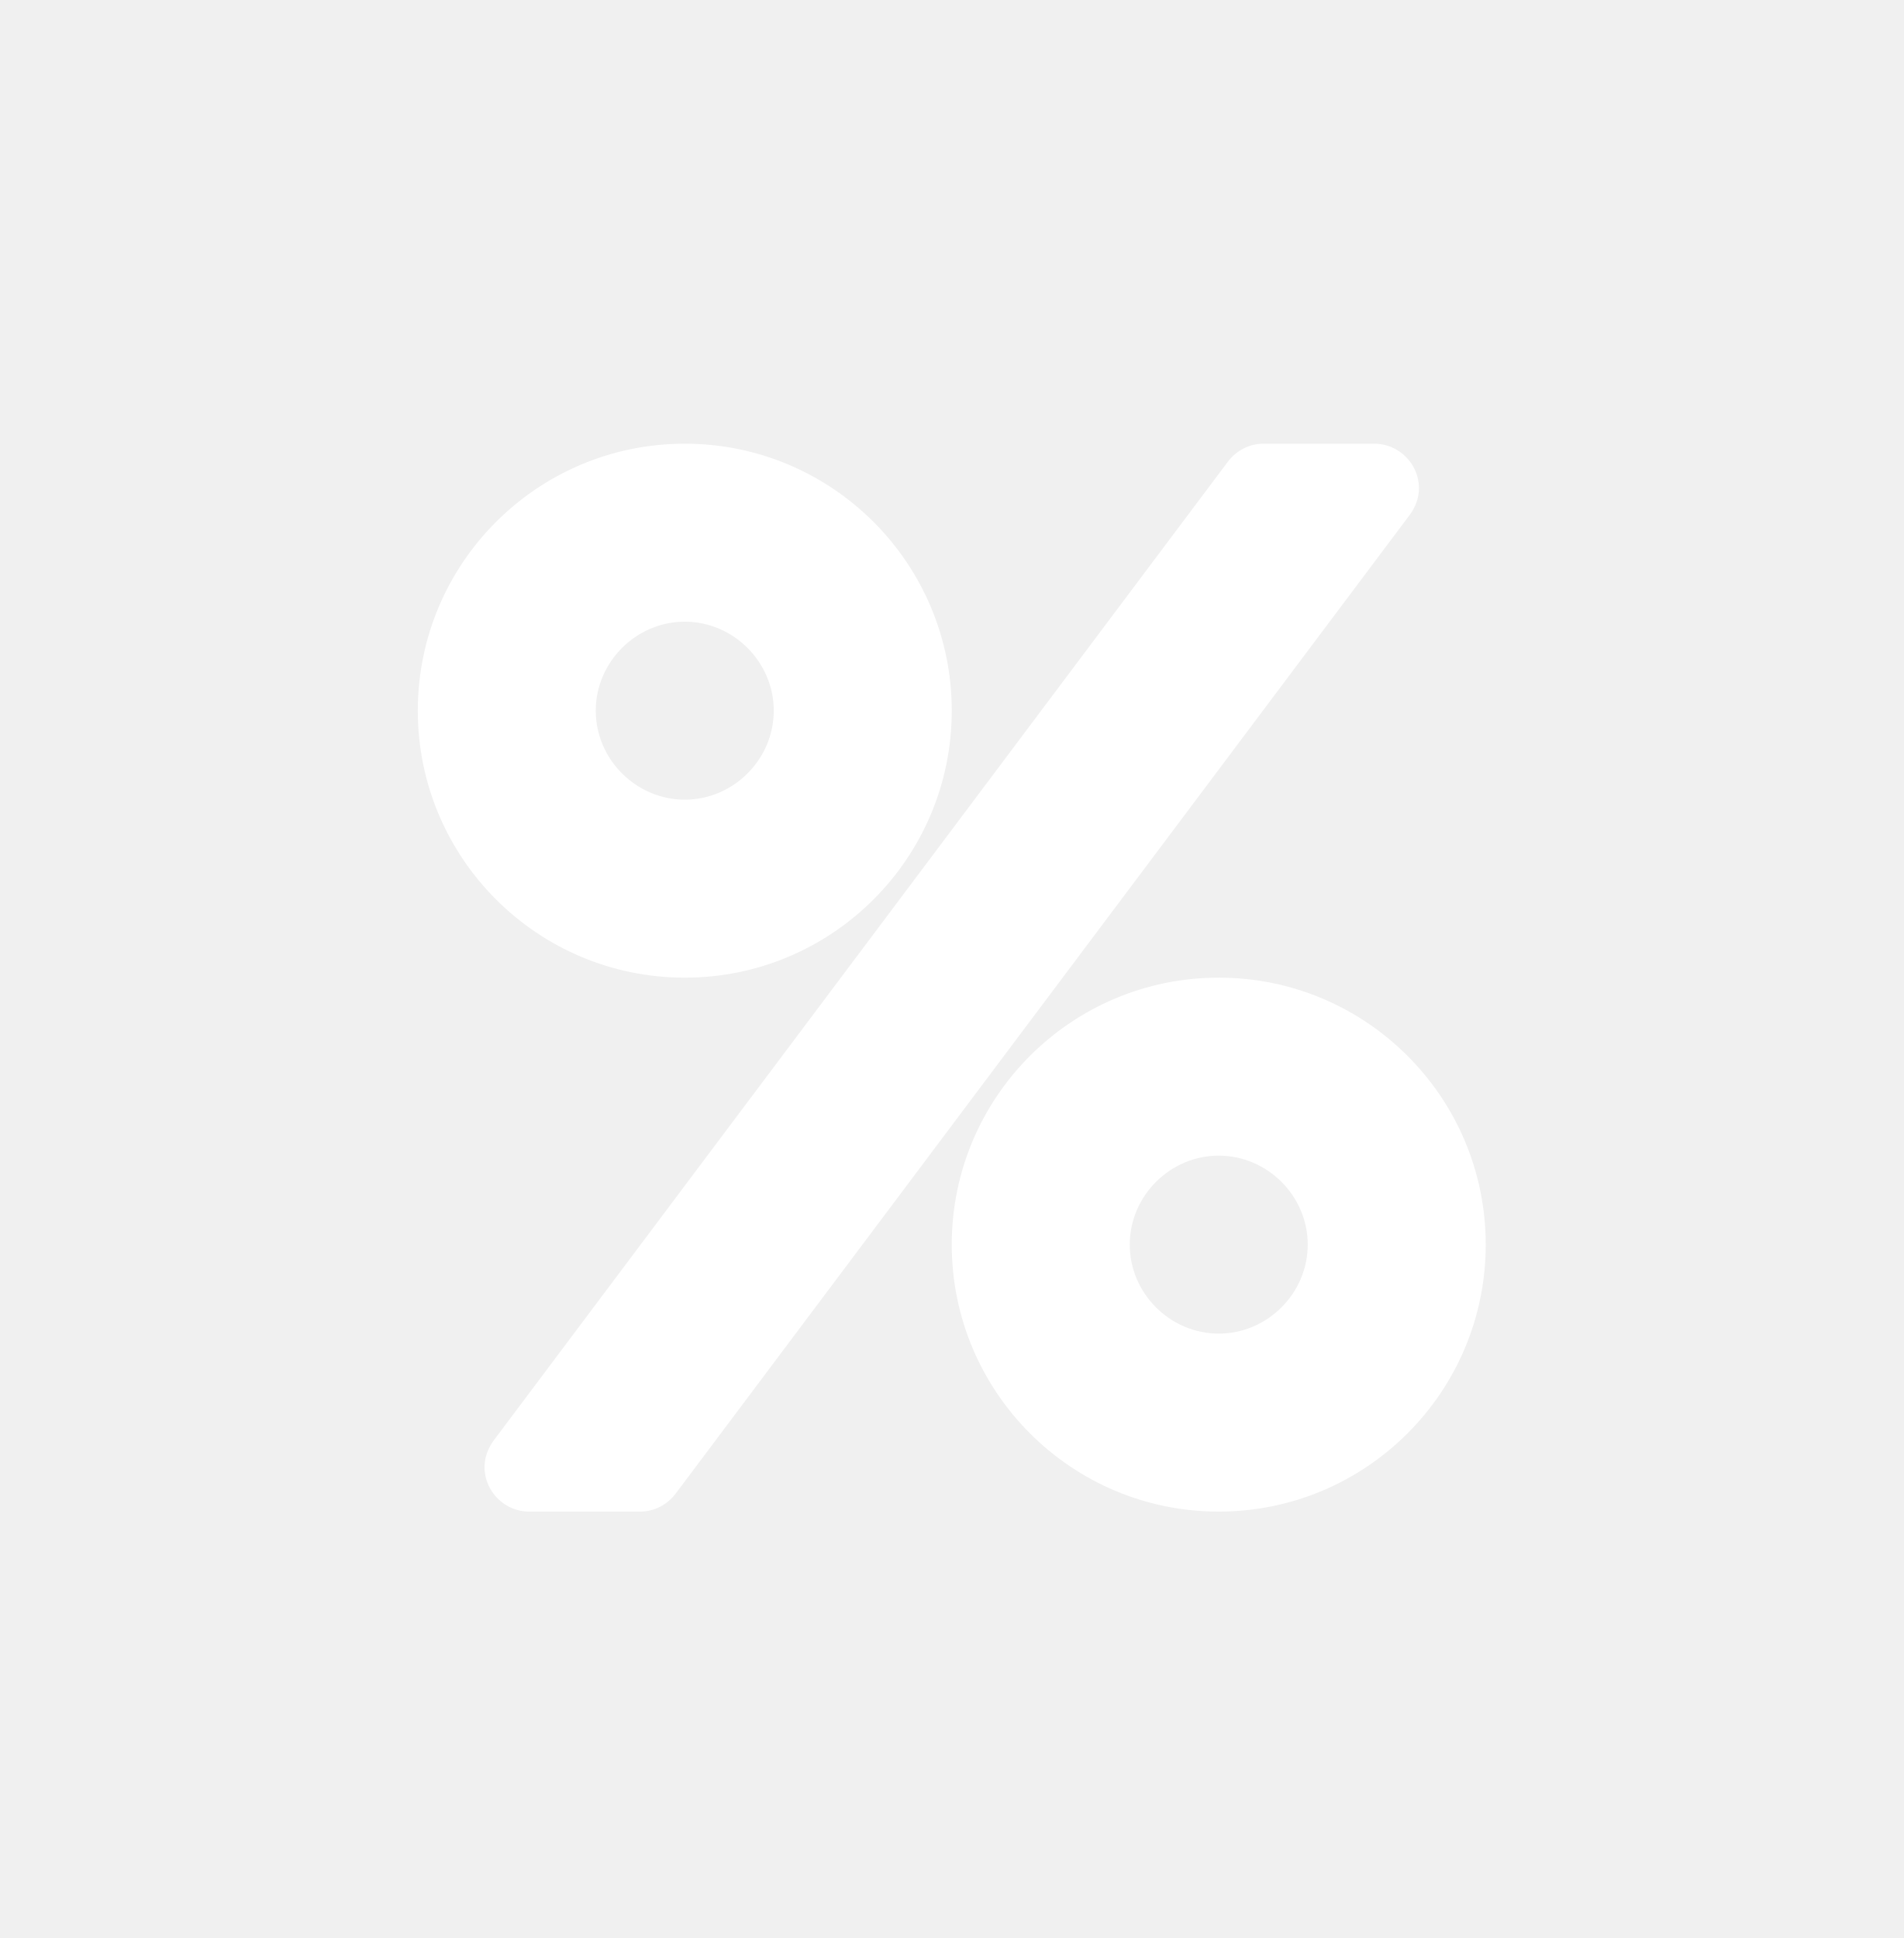
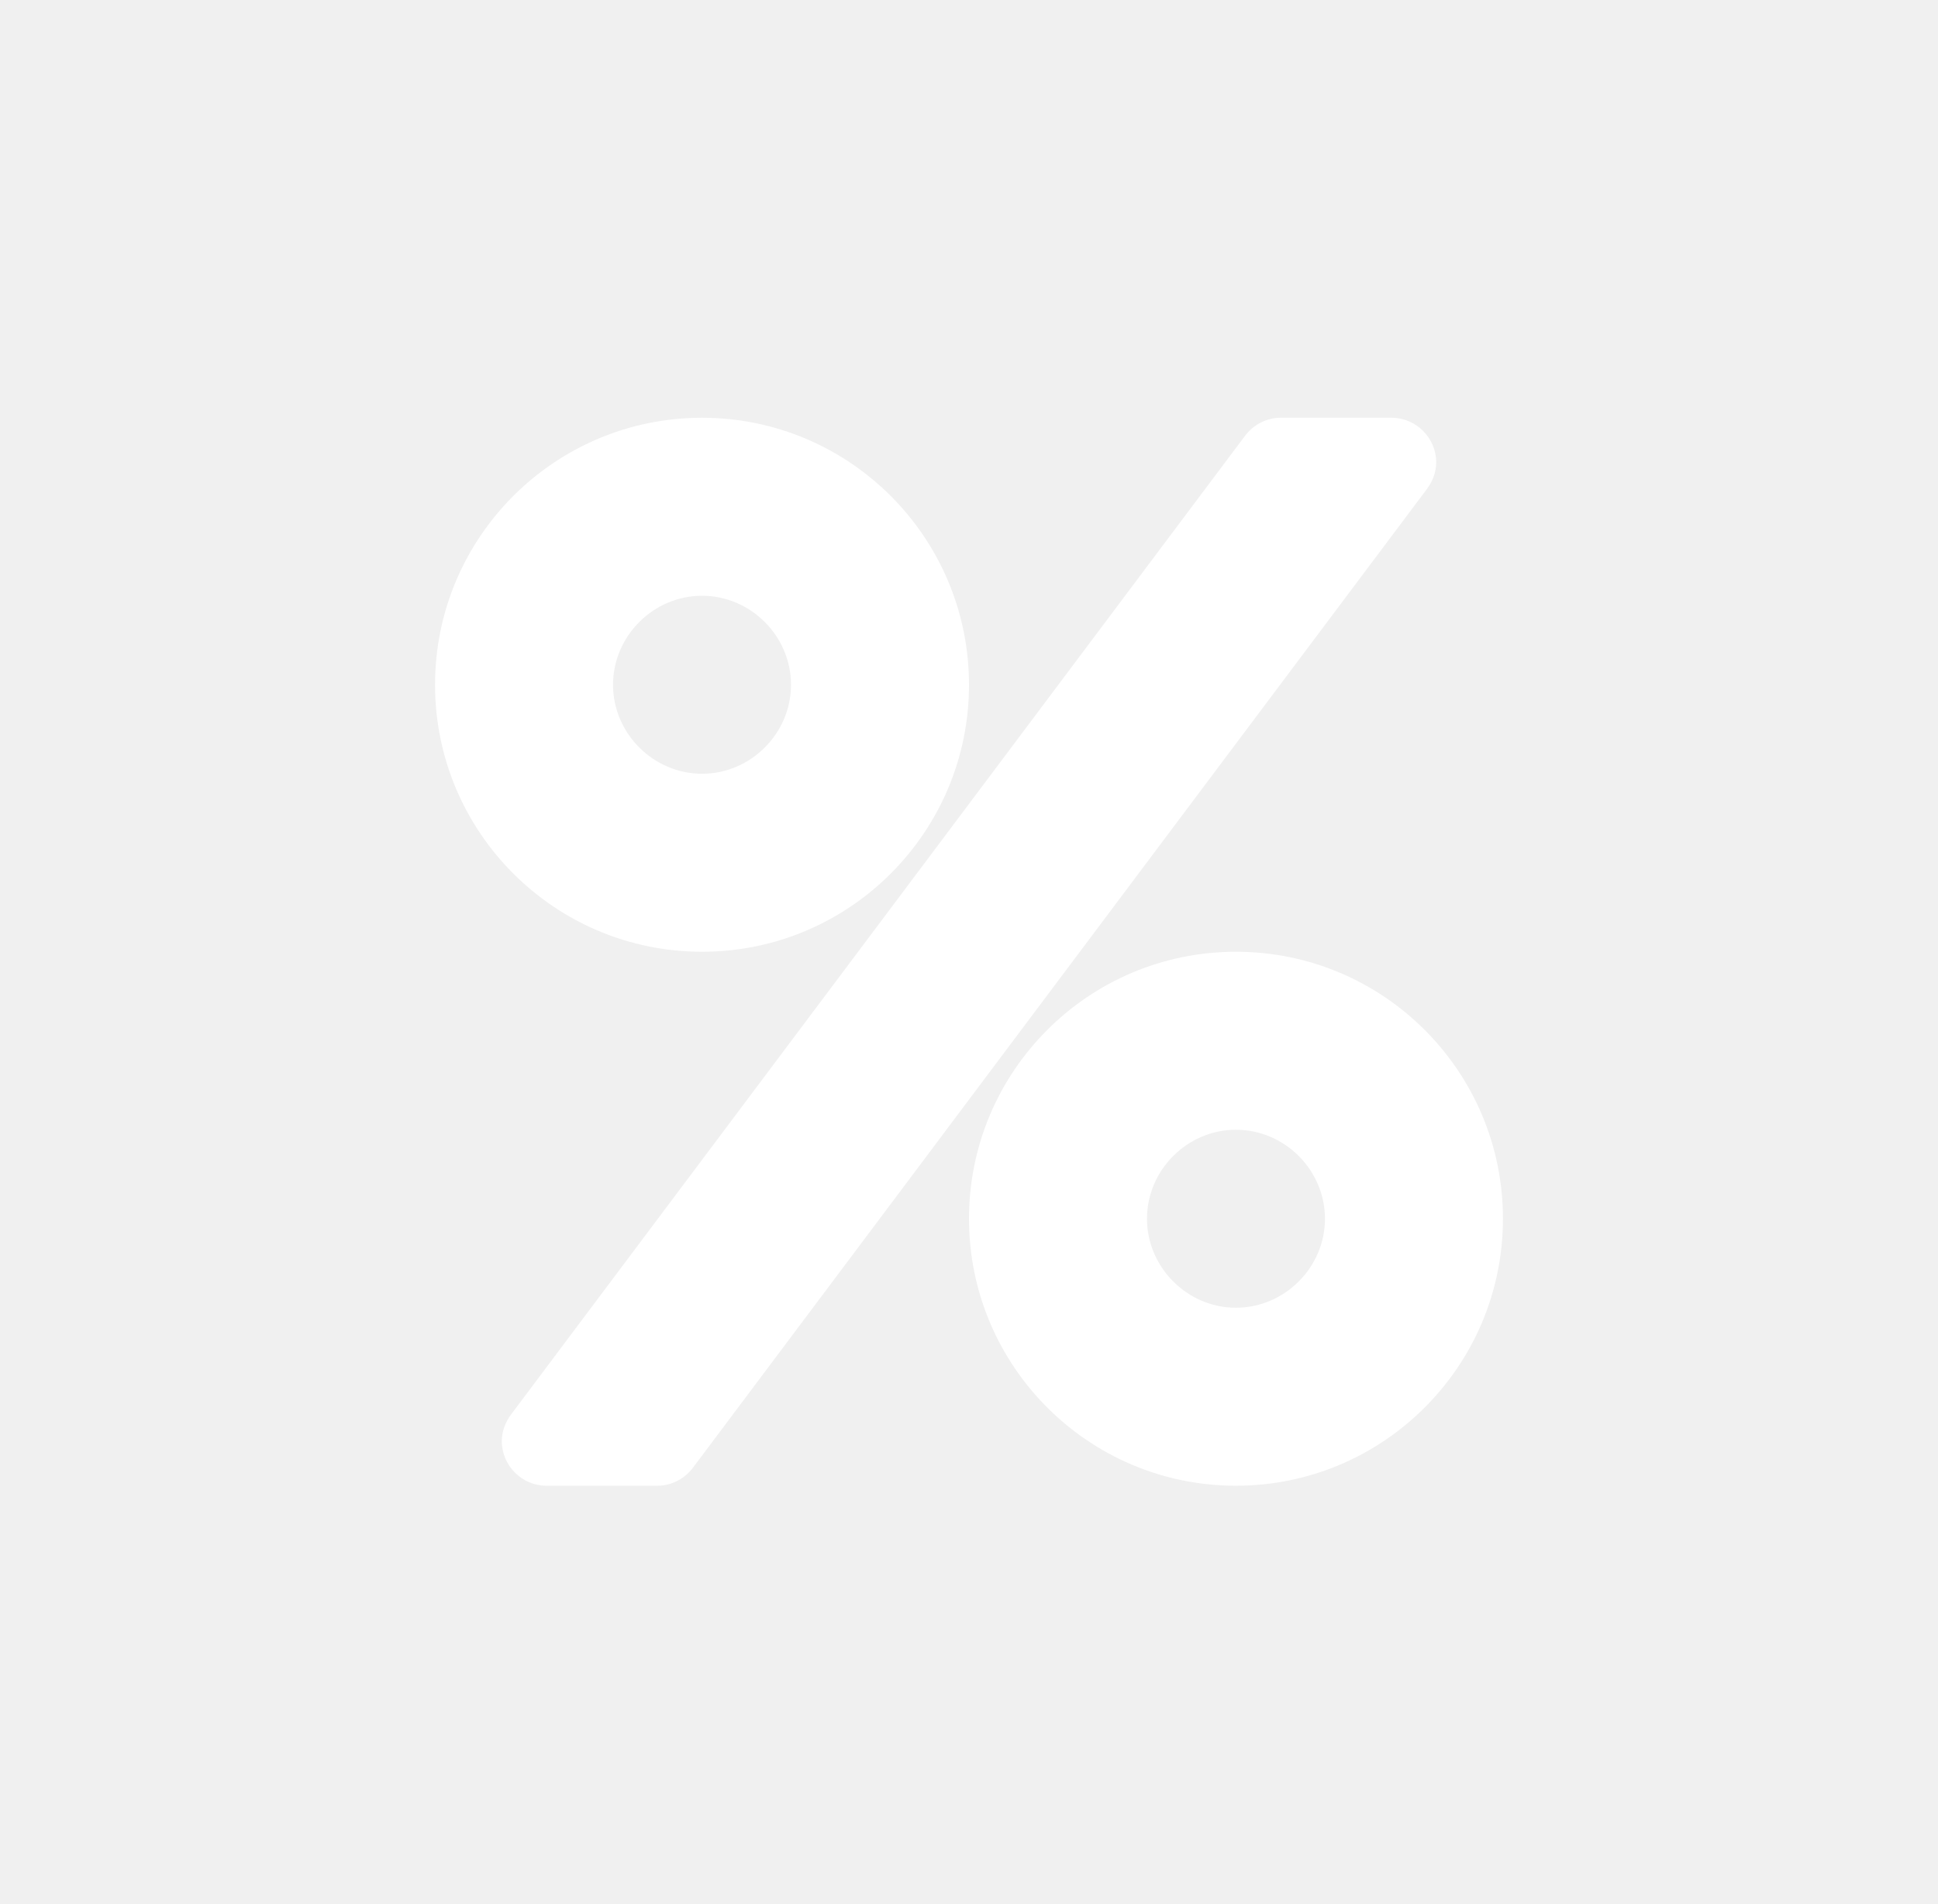
- <svg xmlns="http://www.w3.org/2000/svg" width="55" height="56" viewBox="0 0 55 56" fill="none">
-   <path d="M37.786 35.964C37.786 37.37 36.621 38.536 35.214 38.536C33.808 38.536 32.643 37.37 32.643 35.964C32.643 34.558 33.808 33.393 35.214 33.393C36.621 33.393 37.786 34.558 37.786 35.964ZM22.357 20.536C22.357 21.942 21.192 23.107 19.786 23.107C18.38 23.107 17.214 21.942 17.214 20.536C17.214 19.129 18.38 17.964 19.786 17.964C21.192 17.964 22.357 19.129 22.357 20.536ZM42.929 35.964C42.929 31.705 39.473 28.25 35.214 28.25C30.956 28.25 27.5 31.705 27.5 35.964C27.5 40.223 30.956 43.679 35.214 43.679C39.473 43.679 42.929 40.223 42.929 35.964ZM41 14.107C41 13.404 40.417 12.821 39.714 12.821H36.5C36.098 12.821 35.717 13.022 35.476 13.344L14.261 41.629C14.101 41.85 14 42.112 14 42.393C14 43.096 14.583 43.679 15.286 43.679H18.5C18.902 43.679 19.284 43.478 19.525 43.156L40.739 14.87C40.9 14.649 41 14.388 41 14.107ZM27.5 20.536C27.5 16.277 24.045 12.821 19.786 12.821C15.527 12.821 12.072 16.277 12.072 20.536C12.072 24.795 15.527 28.25 19.786 28.25C24.045 28.25 27.5 24.795 27.5 20.536Z" fill="white" />
+ <svg xmlns="http://www.w3.org/2000/svg" width="56" height="55" viewBox="0 0 56 55" fill="none">
+   <path d="M38.286 35.214C38.286 36.62 37.12 37.786 35.714 37.786C34.308 37.786 33.143 36.62 33.143 35.214C33.143 33.808 34.308 32.643 35.714 32.643C37.12 32.643 38.286 33.808 38.286 35.214ZM22.857 19.786C22.857 21.192 21.692 22.357 20.286 22.357C18.88 22.357 17.714 21.192 17.714 19.786C17.714 18.379 18.88 17.214 20.286 17.214C21.692 17.214 22.857 18.379 22.857 19.786ZM43.429 35.214C43.429 30.955 39.973 27.5 35.714 27.5C31.455 27.5 28 30.955 28 35.214C28 39.473 31.455 42.929 35.714 42.929C39.973 42.929 43.429 39.473 43.429 35.214ZM41.5 13.357C41.5 12.654 40.917 12.071 40.214 12.071H37C36.598 12.071 36.217 12.272 35.975 12.594L14.761 40.879C14.6 41.1 14.5 41.362 14.5 41.643C14.5 42.346 15.083 42.929 15.786 42.929H19C19.402 42.929 19.784 42.728 20.025 42.406L41.239 14.12C41.4 13.899 41.5 13.638 41.5 13.357ZM28 19.786C28 15.527 24.545 12.071 20.286 12.071C16.027 12.071 12.571 15.527 12.571 19.786C12.571 24.045 16.027 27.5 20.286 27.5C24.545 27.5 28 24.045 28 19.786Z" fill="white" />
</svg>
